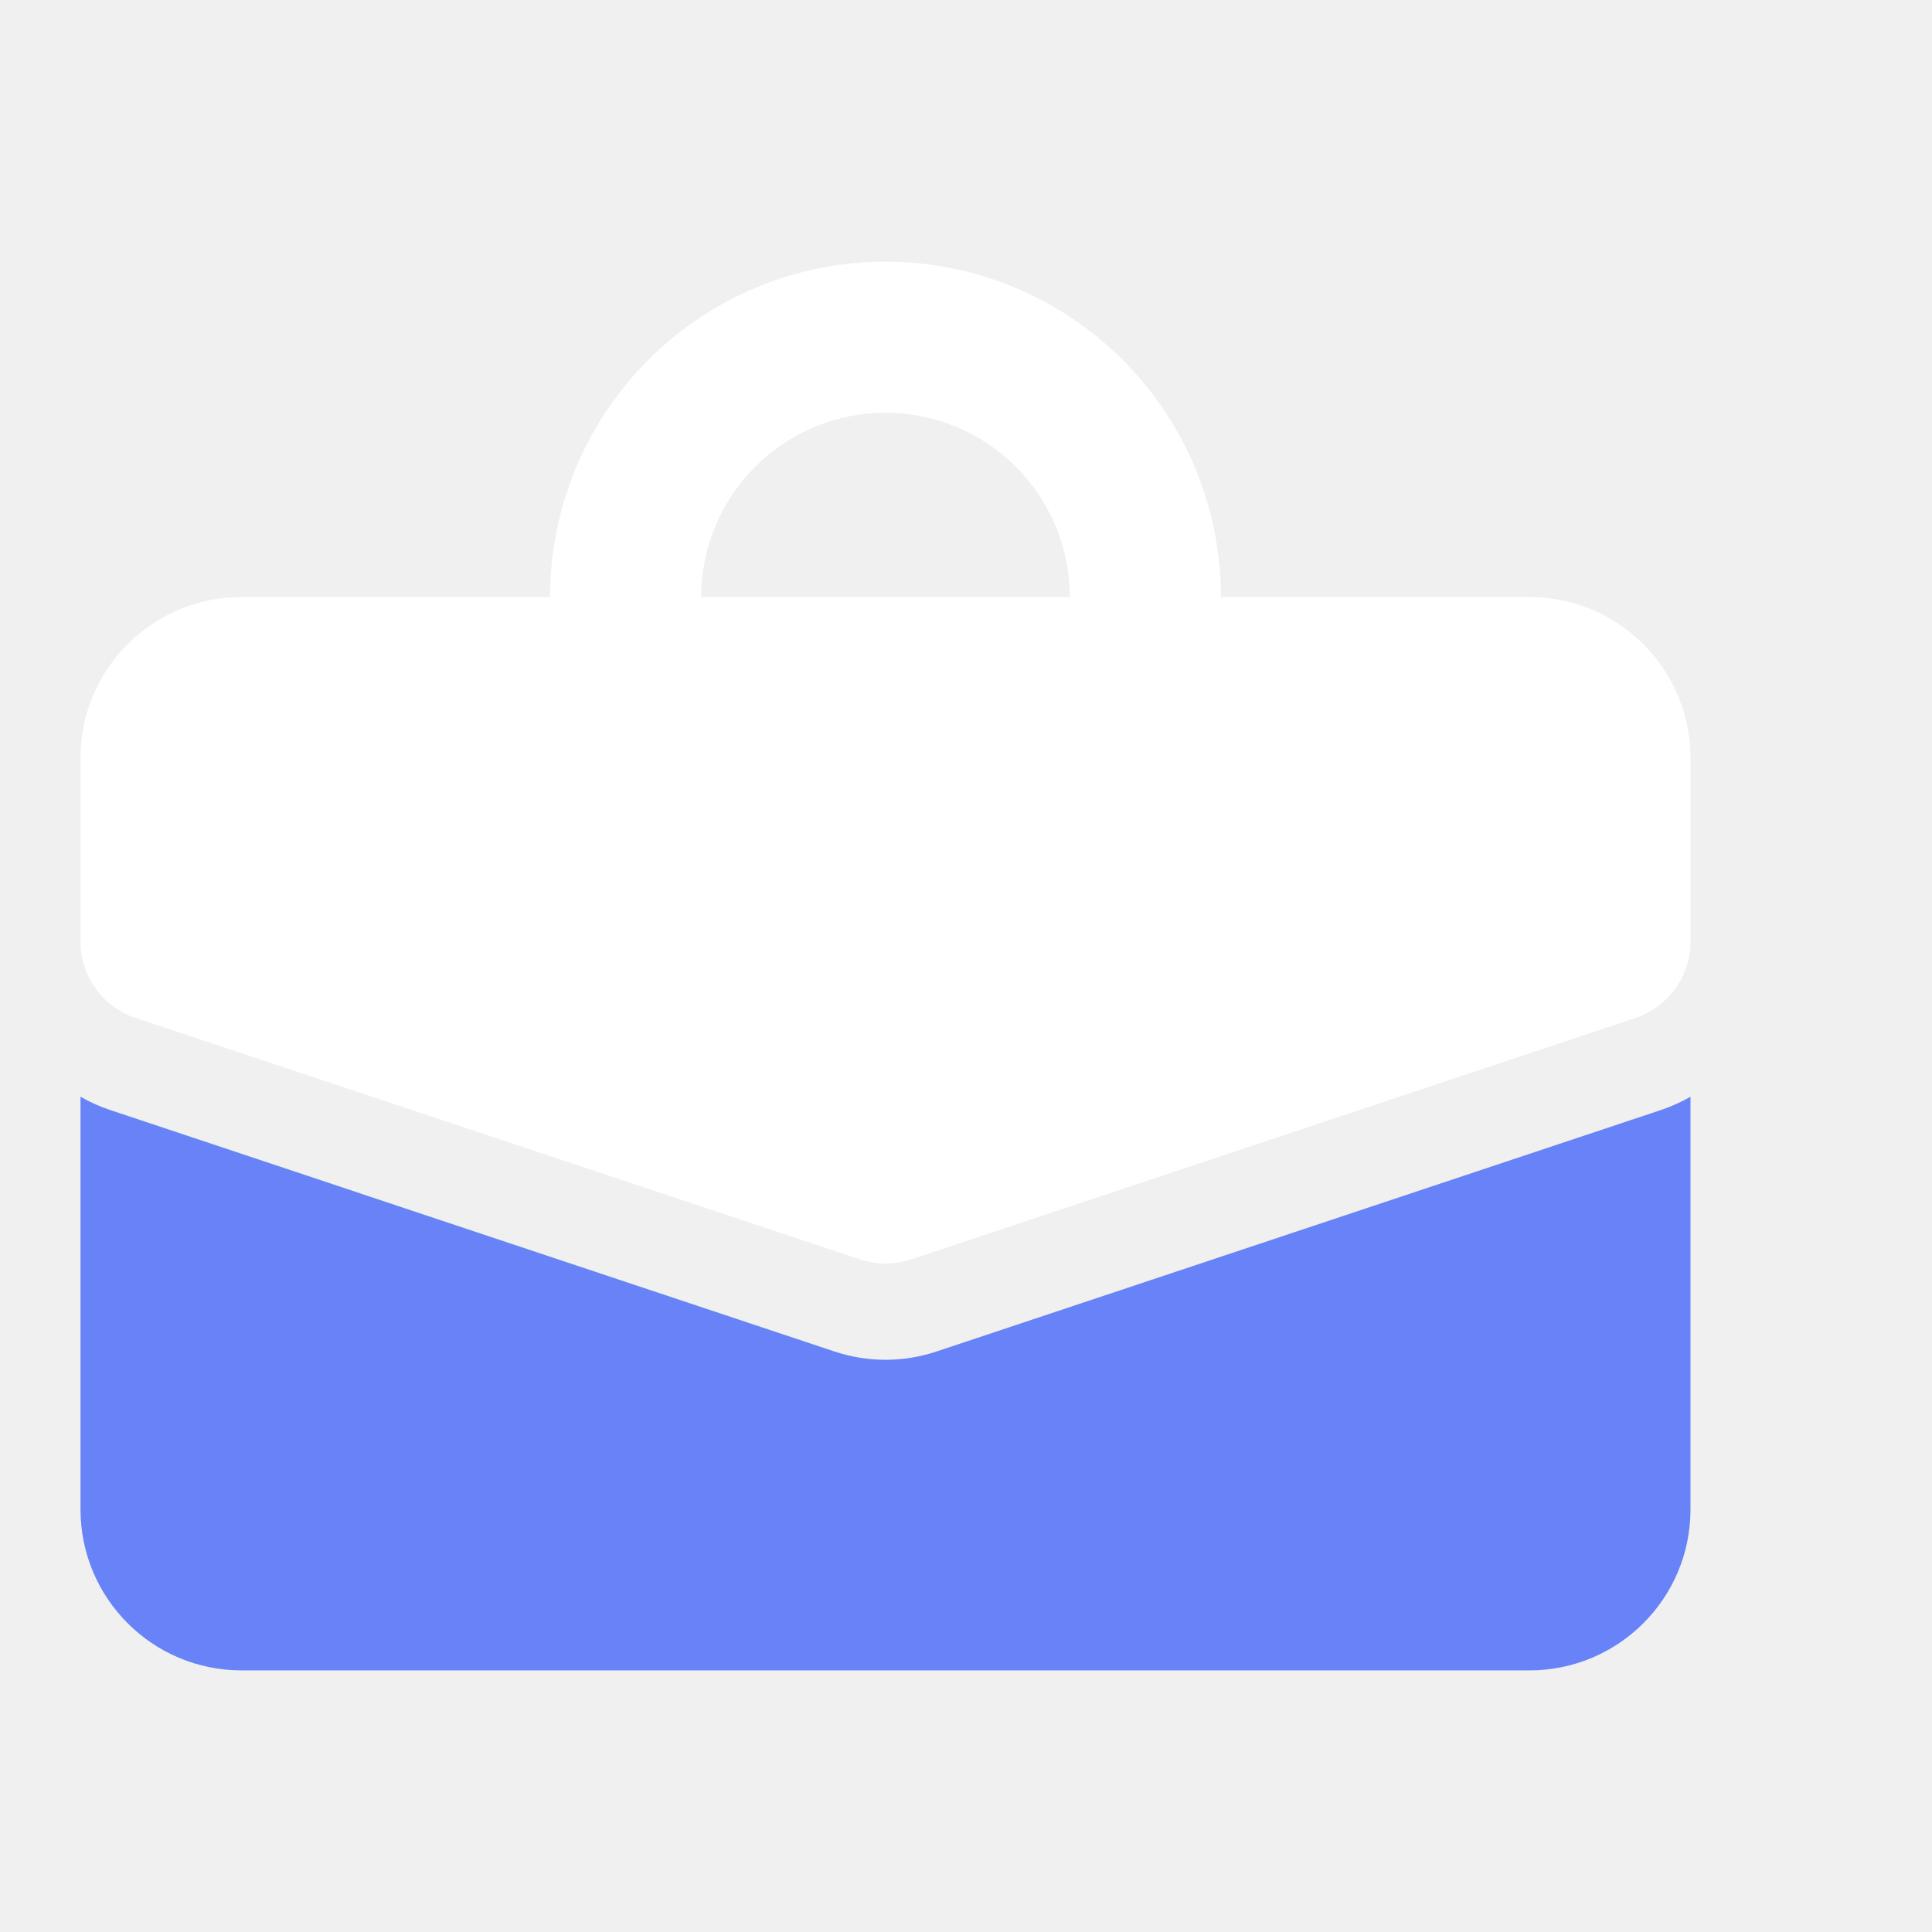
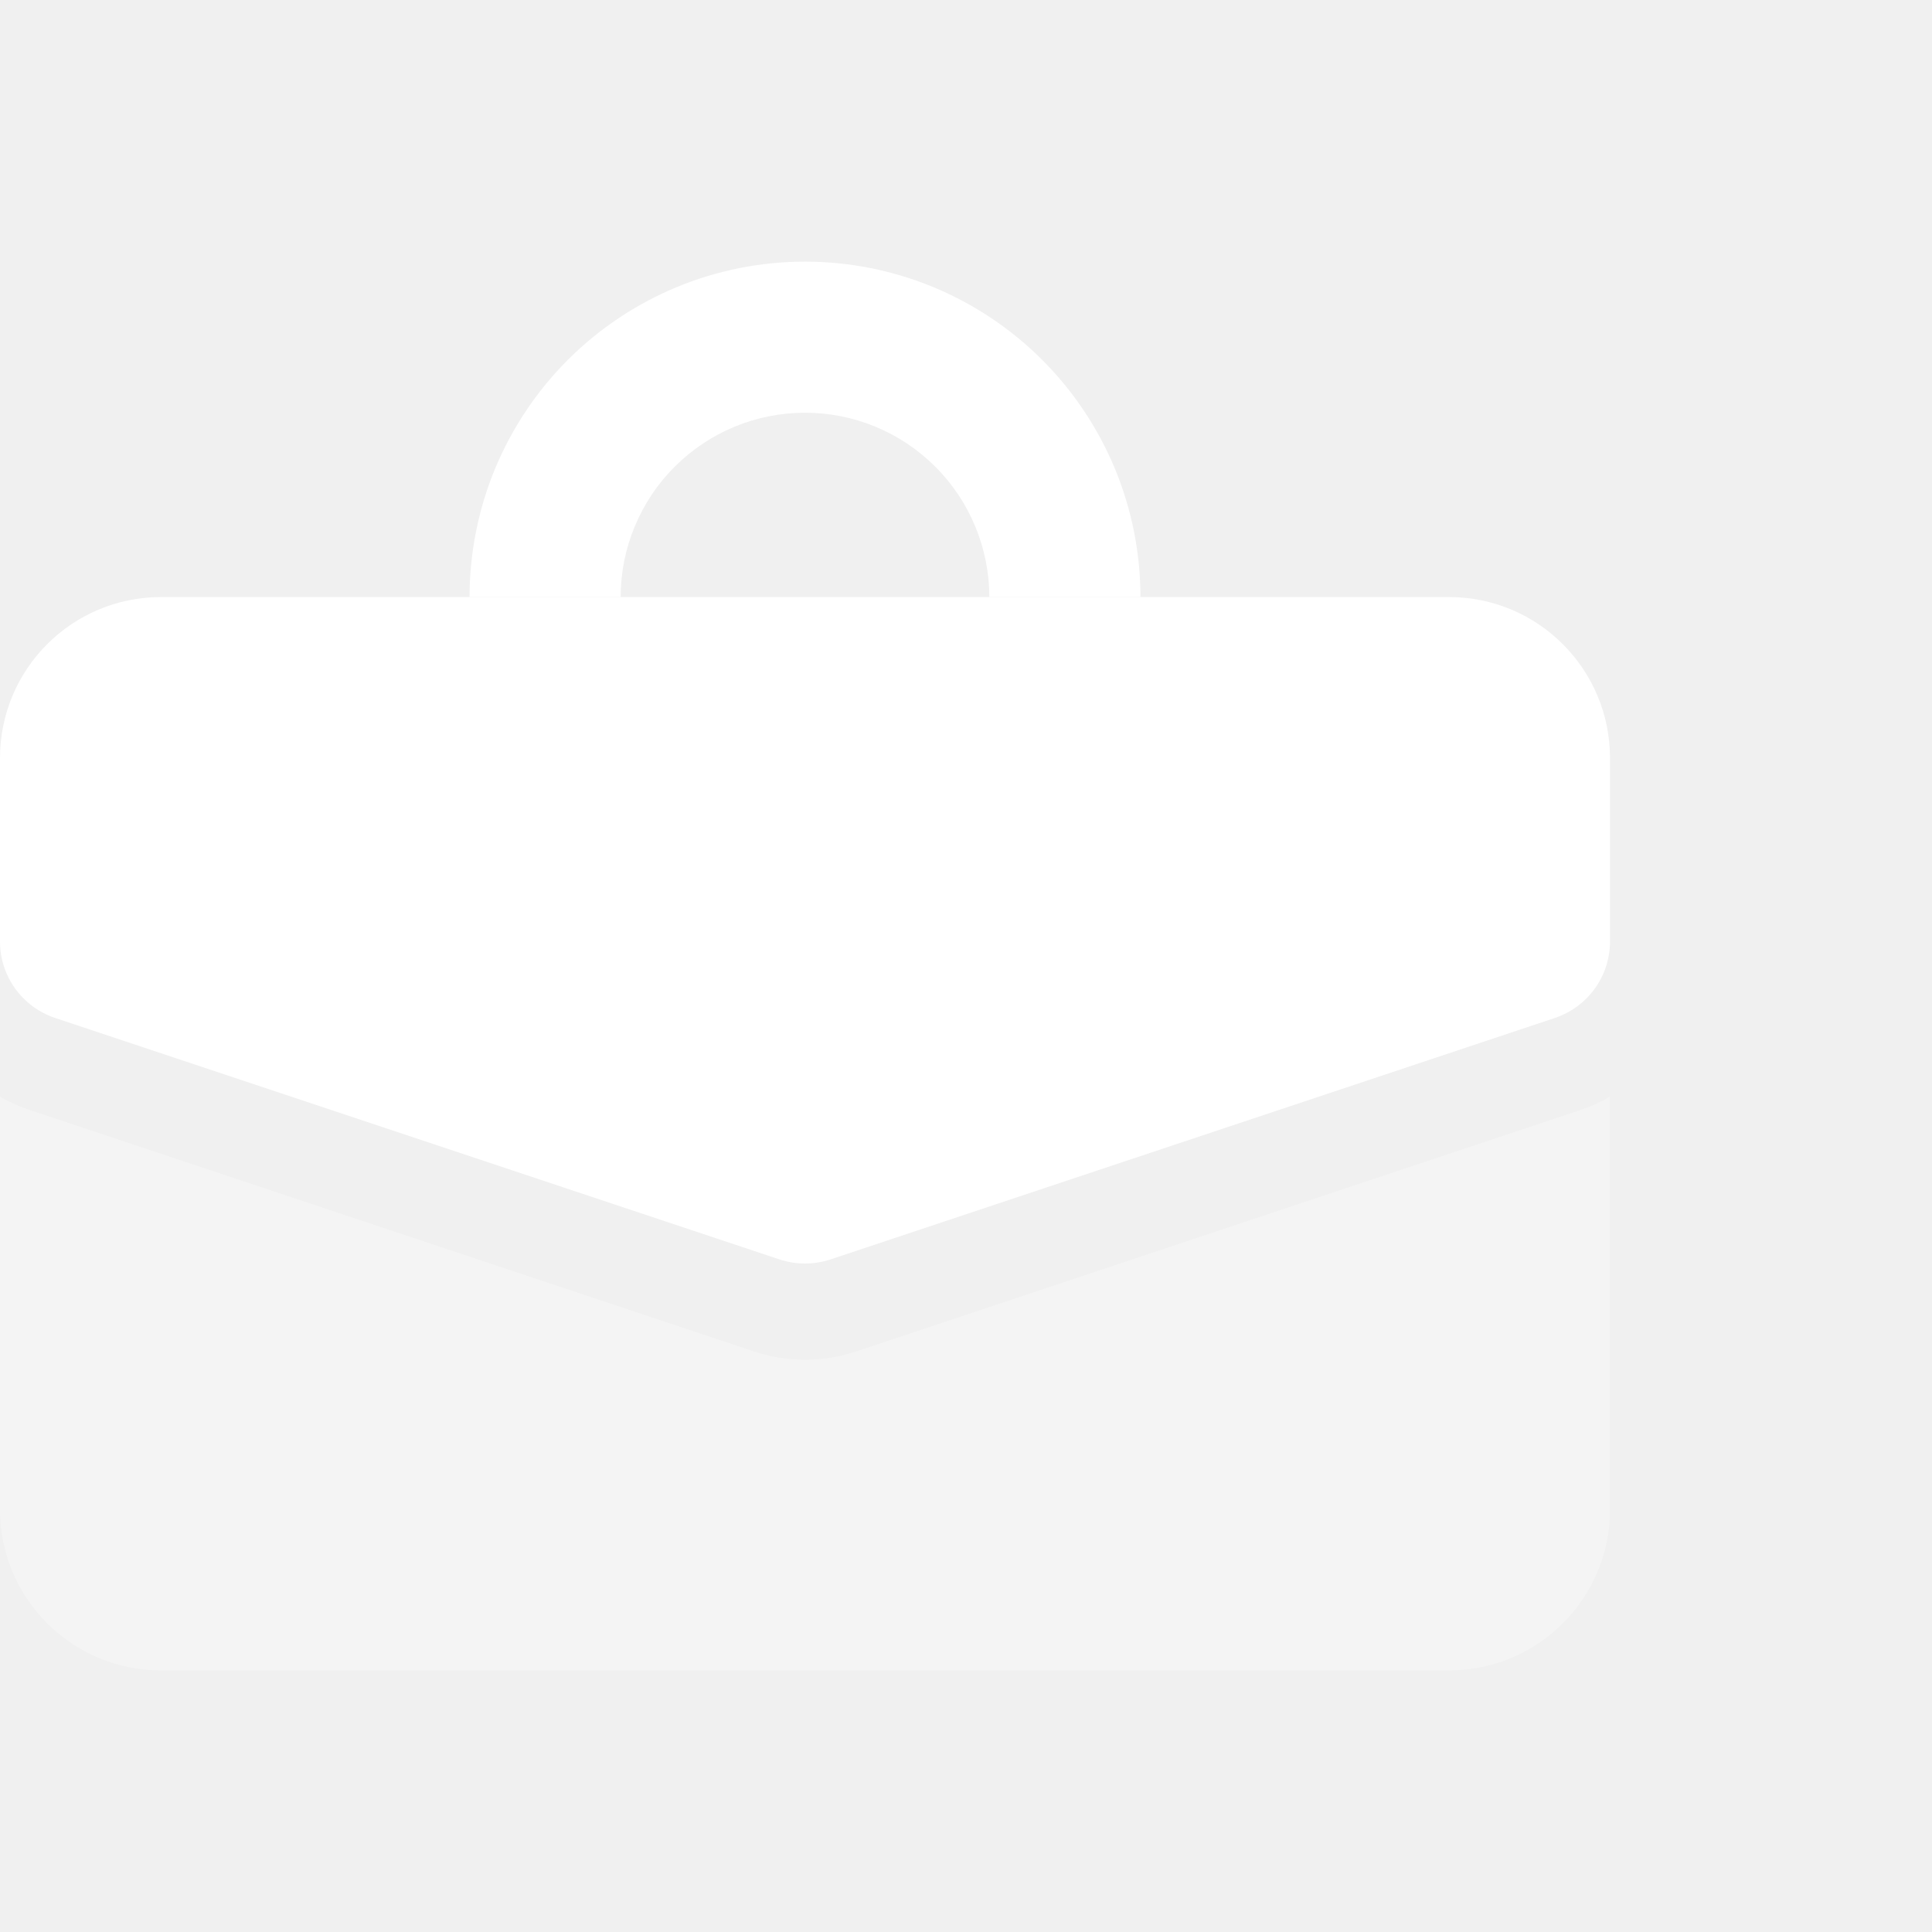
<svg xmlns="http://www.w3.org/2000/svg" width="24" height="24" viewBox="0 0 24 24" fill="none">
-   <path d="M1 13.624V18.75C1 19.855 1.895 20.75 3 20.75H19C20.105 20.75 21 19.855 21 18.75V13.624C20.885 13.69 20.762 13.746 20.633 13.789L11.633 16.789C11.222 16.926 10.778 16.926 10.367 16.789L1.368 13.789C1.238 13.746 1.115 13.69 1 13.624Z" fill="#6783F7" style="fill:#6783F7;fill:color(display-p3 0.404 0.514 0.969);fill-opacity:1;" />
-   <path d="M14.85 5.822C15.059 6.328 15.167 6.869 15.167 7.417H13.29C13.29 7.116 13.23 6.818 13.115 6.54C13 6.263 12.832 6.01 12.619 5.798C12.406 5.585 12.154 5.416 11.876 5.301C11.598 5.186 11.301 5.127 11 5.127C10.699 5.127 10.402 5.186 10.124 5.301C9.846 5.416 9.594 5.585 9.381 5.798C9.168 6.01 9 6.263 8.885 6.54C8.769 6.818 8.71 7.116 8.71 7.417H6.833C6.833 6.869 6.941 6.328 7.15 5.822C7.36 5.317 7.667 4.857 8.054 4.47C8.441 4.083 8.9 3.777 9.405 3.567C9.911 3.358 10.453 3.25 11 3.25C11.547 3.25 12.089 3.358 12.595 3.567C13.1 3.777 13.559 4.083 13.946 4.47C14.333 4.857 14.64 5.317 14.85 5.822Z" fill="white" style="fill:white;fill:white;fill-opacity:1;" />
-   <path d="M3 7.417H19C20.105 7.417 21 8.312 21 9.417V11.696C21 12.126 20.725 12.508 20.316 12.645L11.316 15.645C11.111 15.713 10.889 15.713 10.684 15.645L1.684 12.645C1.275 12.508 1 12.126 1 11.696V9.417C1 8.312 1.895 7.417 3 7.417Z" fill="white" style="fill:white;fill:white;fill-opacity:1;" />
+   <path d="M0 13.624V18.75C0 19.855 0.895 20.75 2 20.75H18C19.105 20.75 20 19.855 20 18.75V13.624C19.885 13.69 19.762 13.746 19.633 13.789L10.633 16.789C10.222 16.926 9.778 16.926 9.368 16.789L0.368 13.789C0.238 13.746 0.115 13.69 0 13.624Z" fill="white" fill-opacity="0.3" style="fill:white;fill:white;fill-opacity:0.3;" />
+   <path d="M13.85 5.822C14.059 6.328 14.167 6.869 14.167 7.417H12.29C12.29 7.116 12.23 6.818 12.115 6.54C12 6.263 11.832 6.01 11.619 5.798C11.406 5.585 11.154 5.416 10.876 5.301C10.598 5.186 10.301 5.127 10 5.127C9.699 5.127 9.402 5.186 9.124 5.301C8.846 5.416 8.594 5.585 8.381 5.798C8.168 6.01 8 6.263 7.885 6.54C7.769 6.818 7.71 7.116 7.71 7.417H5.833C5.833 6.869 5.941 6.328 6.15 5.822C6.36 5.317 6.667 4.857 7.054 4.47C7.441 4.083 7.9 3.777 8.405 3.567C8.911 3.358 9.453 3.25 10 3.25C10.547 3.25 11.089 3.358 11.595 3.567C12.1 3.777 12.559 4.083 12.946 4.47C13.333 4.857 13.64 5.317 13.85 5.822Z" fill="white" style="fill:white;fill:white;fill-opacity:1;" />
+   <path d="M2 7.417H18C19.105 7.417 20 8.312 20 9.417V11.696C20 12.126 19.725 12.508 19.316 12.645L10.316 15.645C10.111 15.713 9.889 15.713 9.684 15.645L0.684 12.645C0.275 12.508 0 12.126 0 11.696V9.417C0 8.312 0.895 7.417 2 7.417Z" fill="white" style="fill:white;fill:white;fill-opacity:1;" />
</svg>
